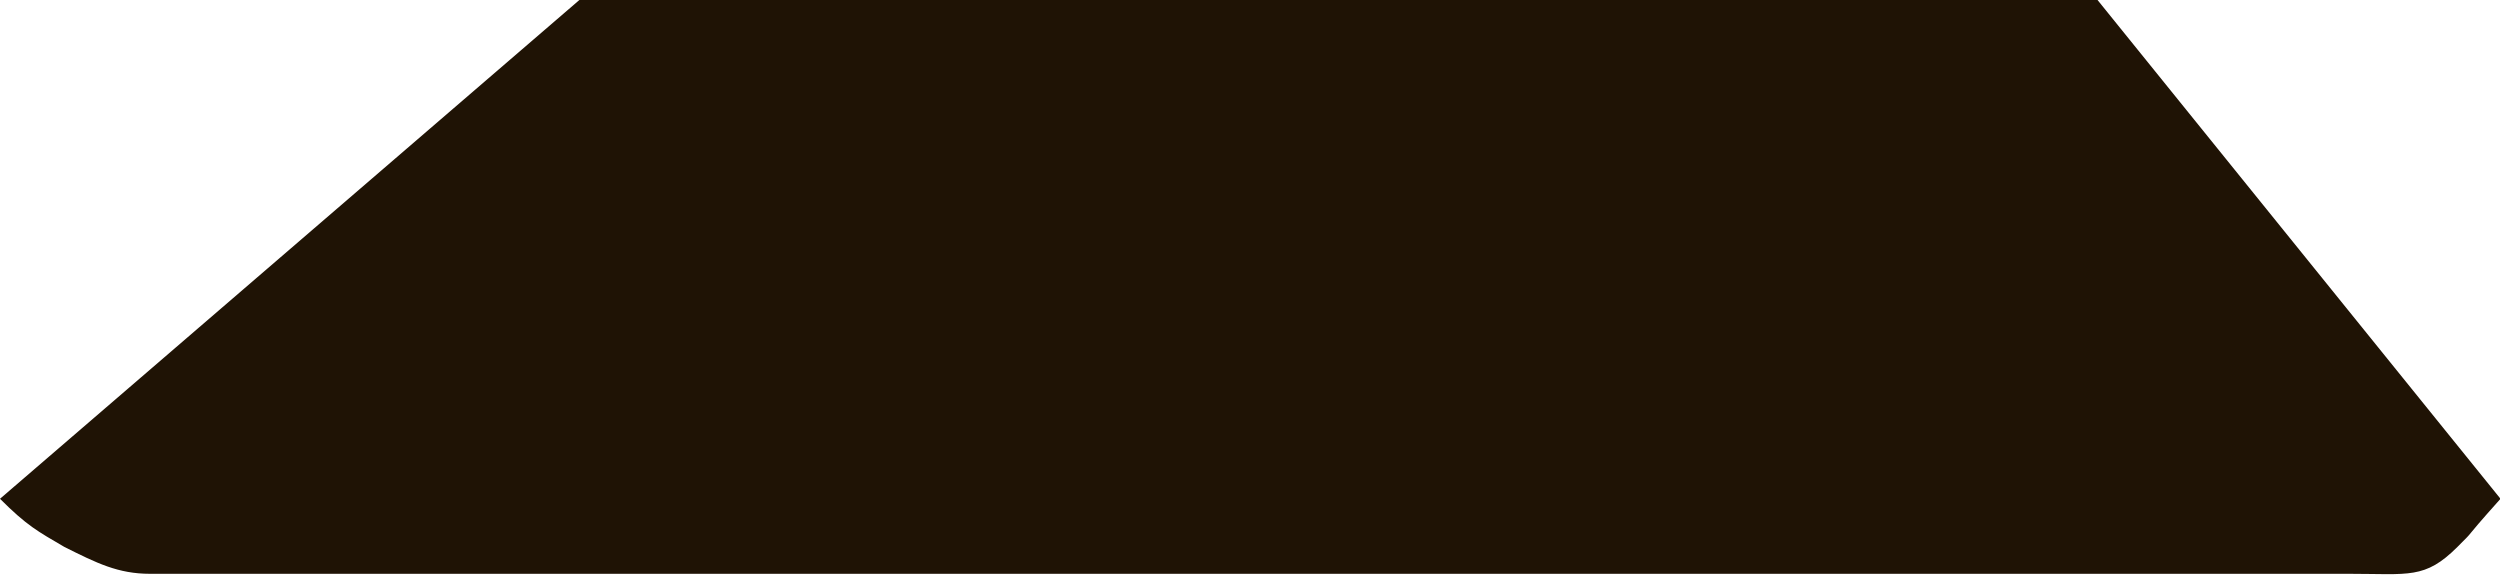
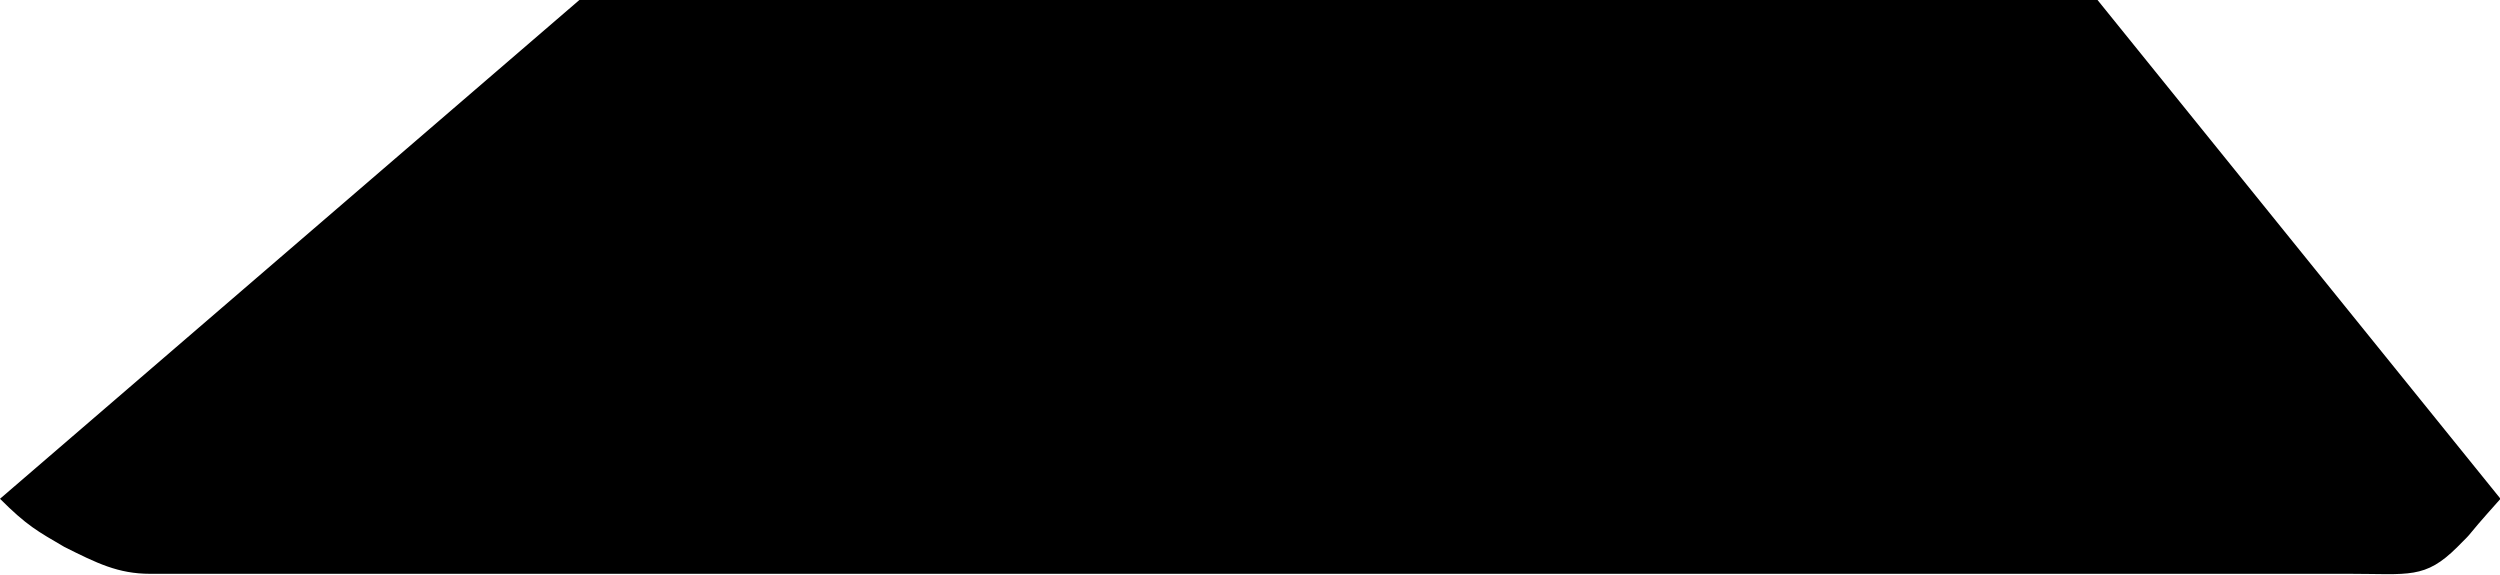
<svg xmlns="http://www.w3.org/2000/svg" width="4.932" viewBox="0 0 4.932 1.133" version="1.1" id="svg1" height="1.133">
  <defs id="defs15" />
-   <path d="m 0,0.984 c 0.053,0.053 0.074,0.064 0.127,0.095 0.064,0.032 0.106,0.053 0.169,0.053 H 4.636 c 0.116,0 0.148,0.011 0.212,-0.053 0.042,-0.042 0,0 0.085,-0.095 L 4.138,0 H 1.143 Z" id="segment_n" style="fill:#1f1305;fill-opacity:1" />
+   <path d="m 0,0.984 c 0.053,0.053 0.074,0.064 0.127,0.095 0.064,0.032 0.106,0.053 0.169,0.053 H 4.636 c 0.116,0 0.148,0.011 0.212,-0.053 0.042,-0.042 0,0 0.085,-0.095 L 4.138,0 H 1.143 Z" id="segment_n" style="fill:#000000;fill-opacity:1" />
</svg>
